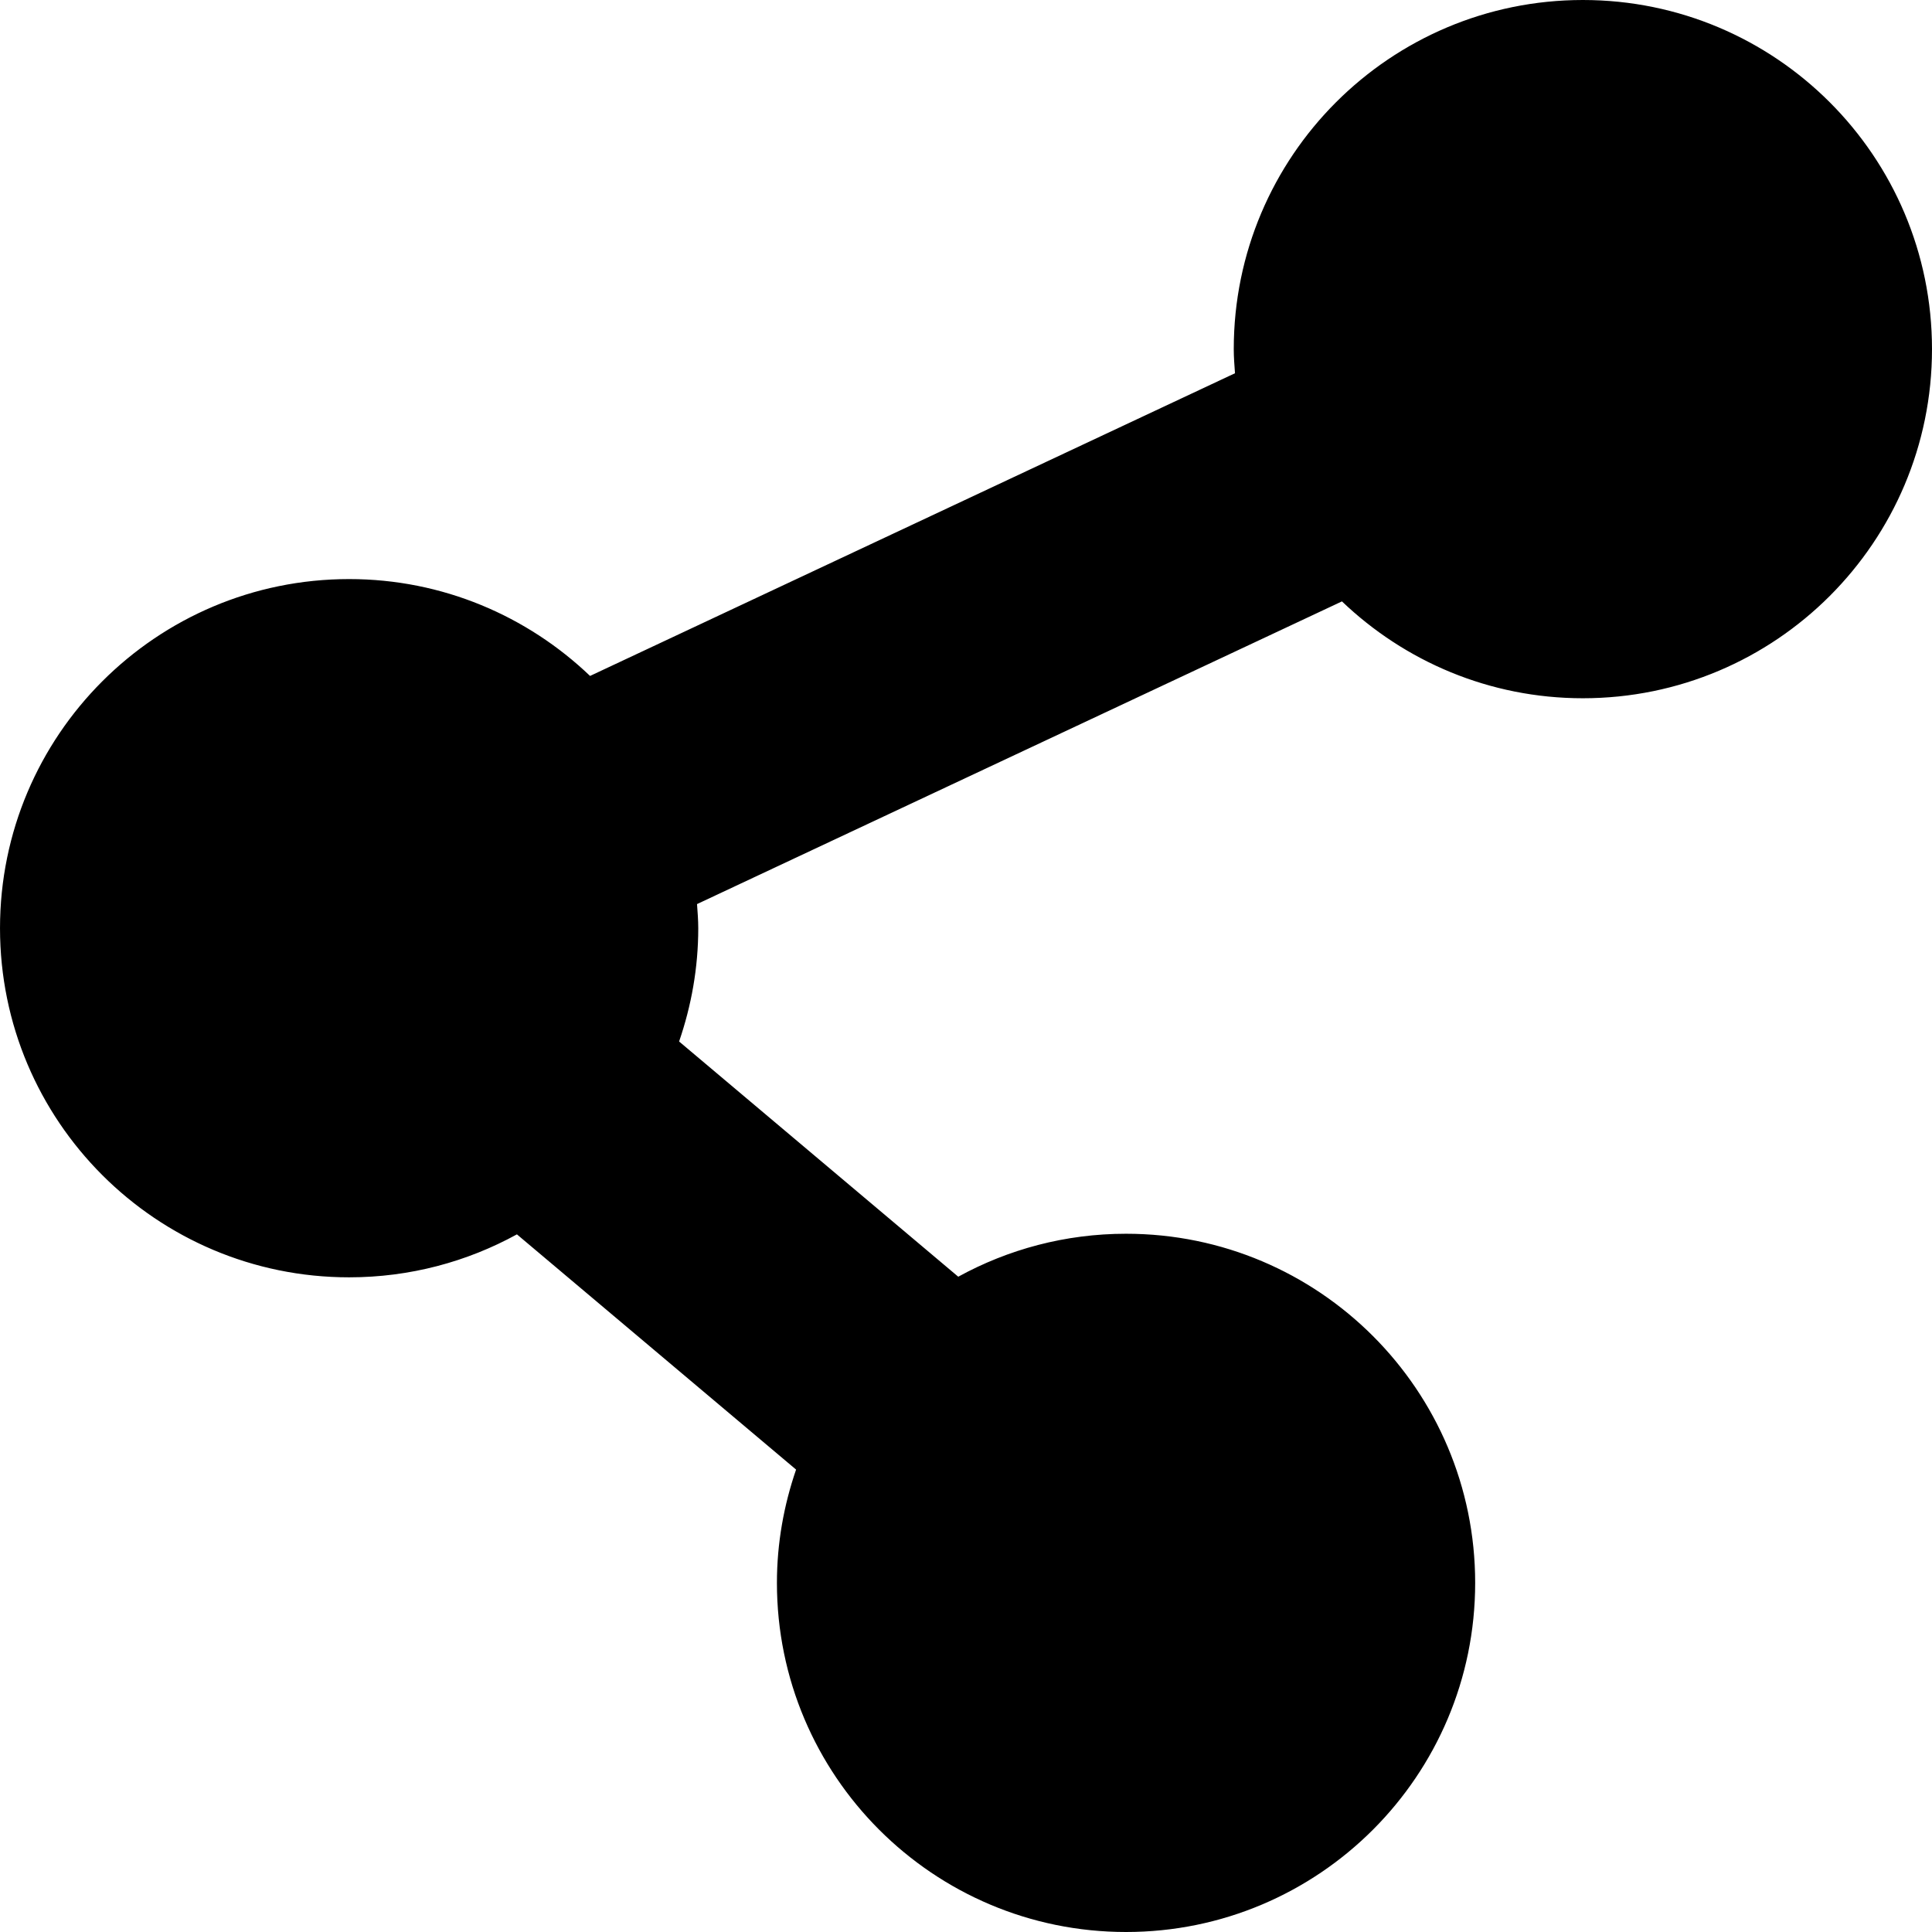
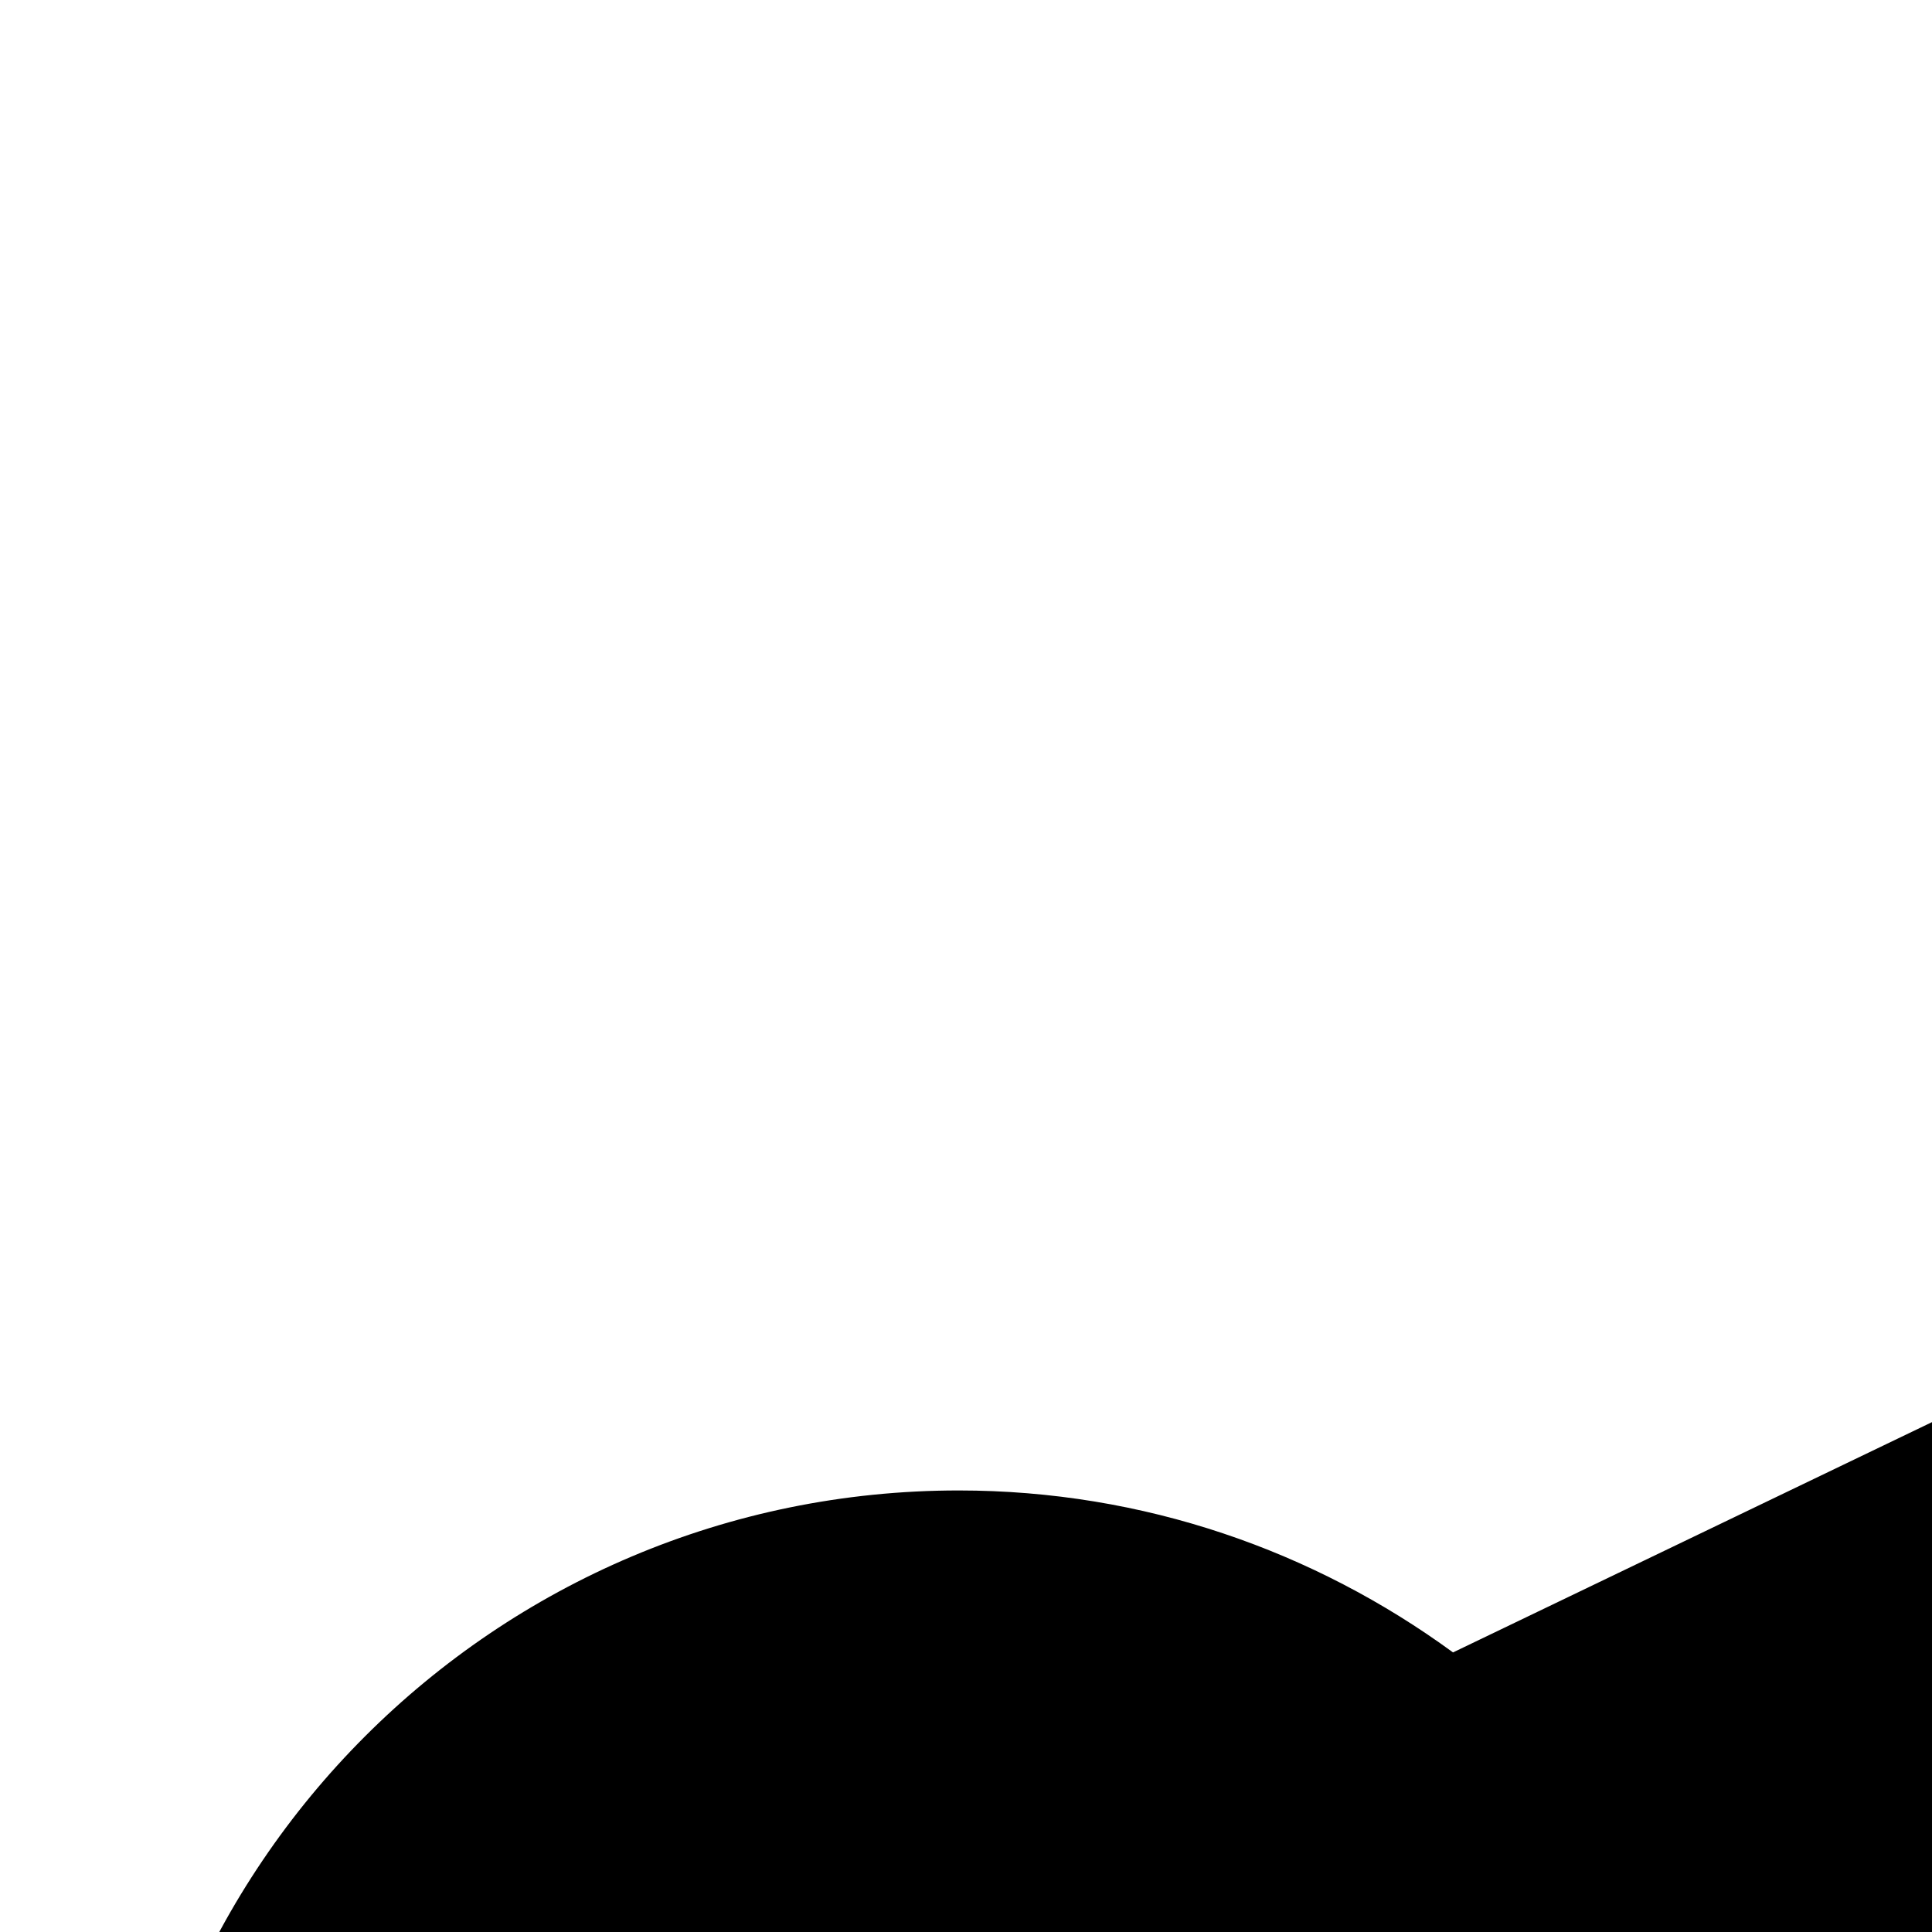
- <svg xmlns="http://www.w3.org/2000/svg" version="1.1" id="Capa_1" x="0px" y="0px" width="483px" height="483px" viewBox="0 0 483 483" style="enable-background:new 0 0 483 483;" xml:space="preserve">
-   <g>
-     <path d="M395.72,0c-48.204,0-87.281,39.078-87.281,87.281c0,2.036,0.164,4.03,0.309,6.029l-161.233,75.674   c-15.668-14.971-36.852-24.215-60.231-24.215c-48.204,0.001-87.282,39.079-87.282,87.282c0,48.204,39.078,87.281,87.281,87.281   c15.206,0,29.501-3.907,41.948-10.741l69.789,58.806c-3.056,8.896-4.789,18.396-4.789,28.322c0,48.204,39.078,87.281,87.281,87.281   c48.205,0,87.281-39.078,87.281-87.281s-39.077-87.281-87.281-87.281c-15.205,0-29.5,3.908-41.949,10.74l-69.788-58.805   c3.057-8.891,4.789-18.396,4.789-28.322c0-2.035-0.164-4.024-0.308-6.029l161.232-75.674c15.668,14.971,36.852,24.215,60.23,24.215   c48.203,0,87.281-39.078,87.281-87.281C482.999,39.079,443.923,0,395.72,0z" />
-   </g>
-   <g>
- </g>
-   <g>
- </g>
-   <g>
- </g>
-   <g>
- </g>
-   <g>
- </g>
-   <g>
- </g>
-   <g>
- </g>
-   <g>
- </g>
-   <g>
- </g>
-   <g>
- </g>
-   <g>
- </g>
-   <g>
- </g>
-   <g>
- </g>
-   <g>
- </g>
-   <g>
- </g>
+ <svg xmlns="http://www.w3.org/2000/svg" width="100%" height="100%" viewBox="0 0 24 24">
+   <path d="M0 0h24v24H0z" fill="none" />
+   <path d="M45.975,37.031c-3.049,0-5.783,1.314-7.69,3.4l-16.566-7.968c0.396-1.103,0.622-2.282,0.622-3.521   c0-1.237-0.227-2.418-0.622-3.521l16.566-7.966c1.907,2.085,4.644,3.402,7.69,3.402c5.759,0,10.429-4.669,10.429-10.428   C56.404,4.669,51.734,0,45.975,0c-5.76,0-10.429,4.669-10.429,10.429c0,0.552,0.056,1.09,0.139,1.619l-17.635,8.479   c-1.724-1.26-3.842-2.012-6.141-2.012c-5.759,0-10.428,4.668-10.428,10.425c0,5.762,4.669,10.43,10.428,10.43   c2.299,0,4.417-0.752,6.14-2.014l17.634,8.481c-0.082,0.529-0.139,1.067-0.139,1.619c0,5.76,4.67,10.428,10.43,10.428   c5.759,0,10.428-4.668,10.428-10.428C56.402,41.697,51.734,37.031,45.975,37.031z" />
</svg>
